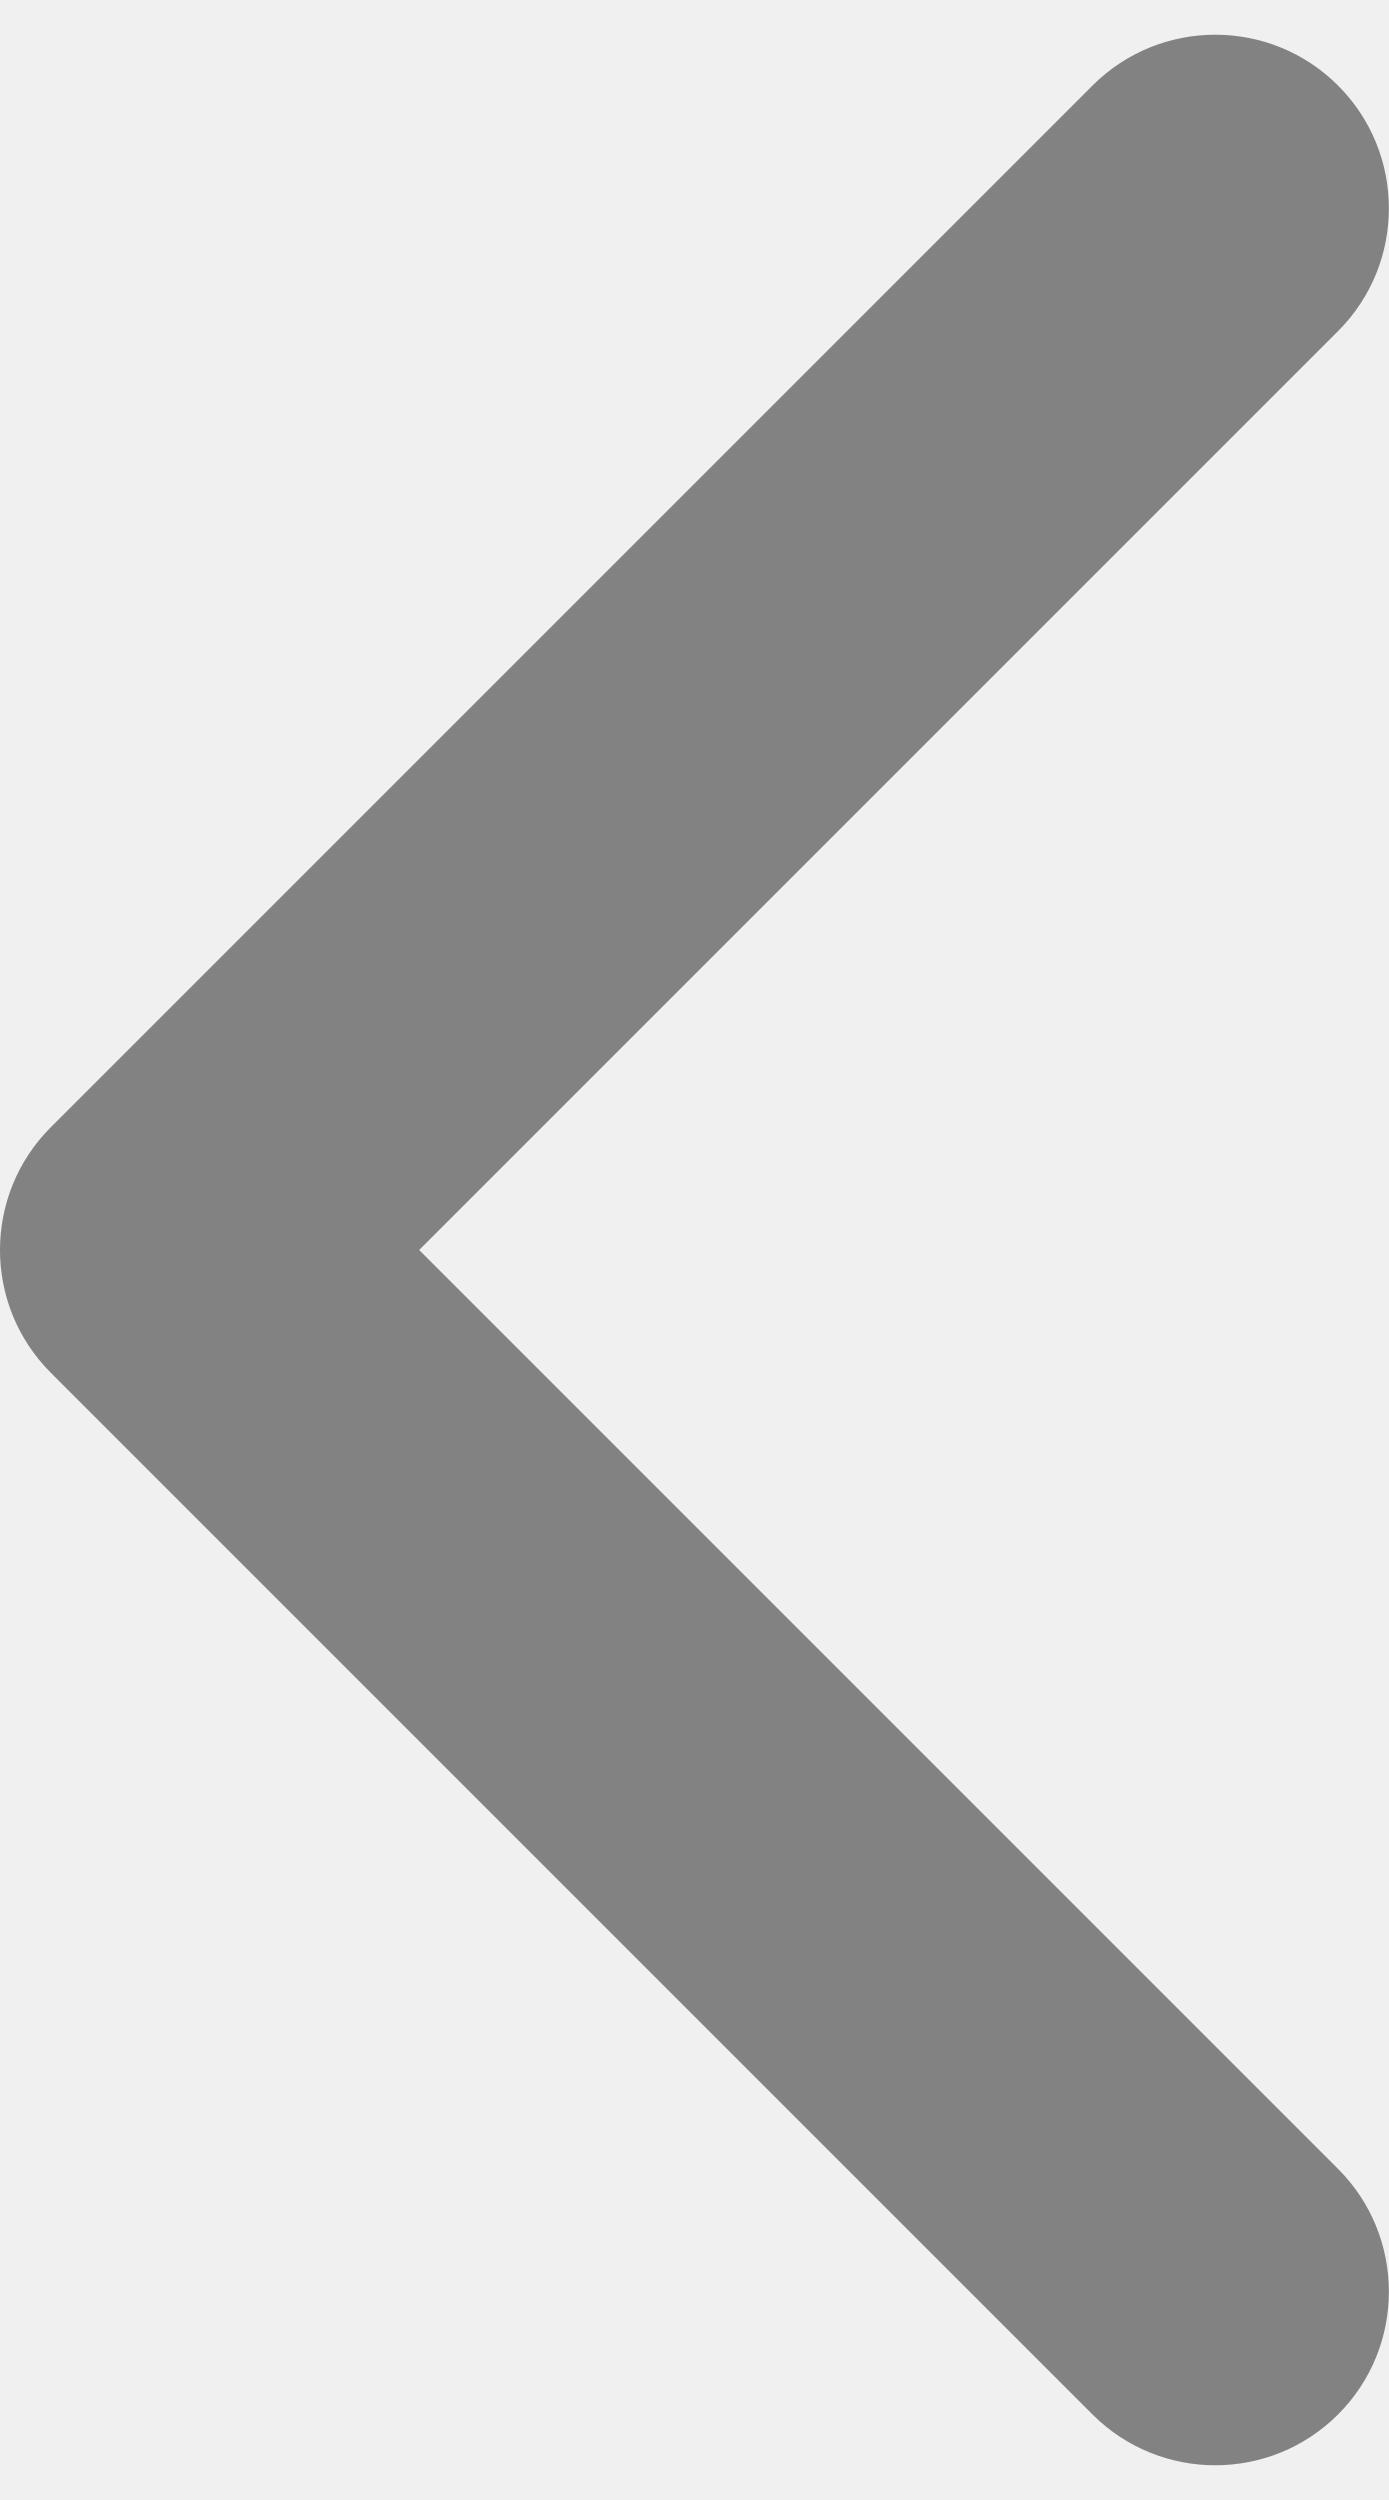
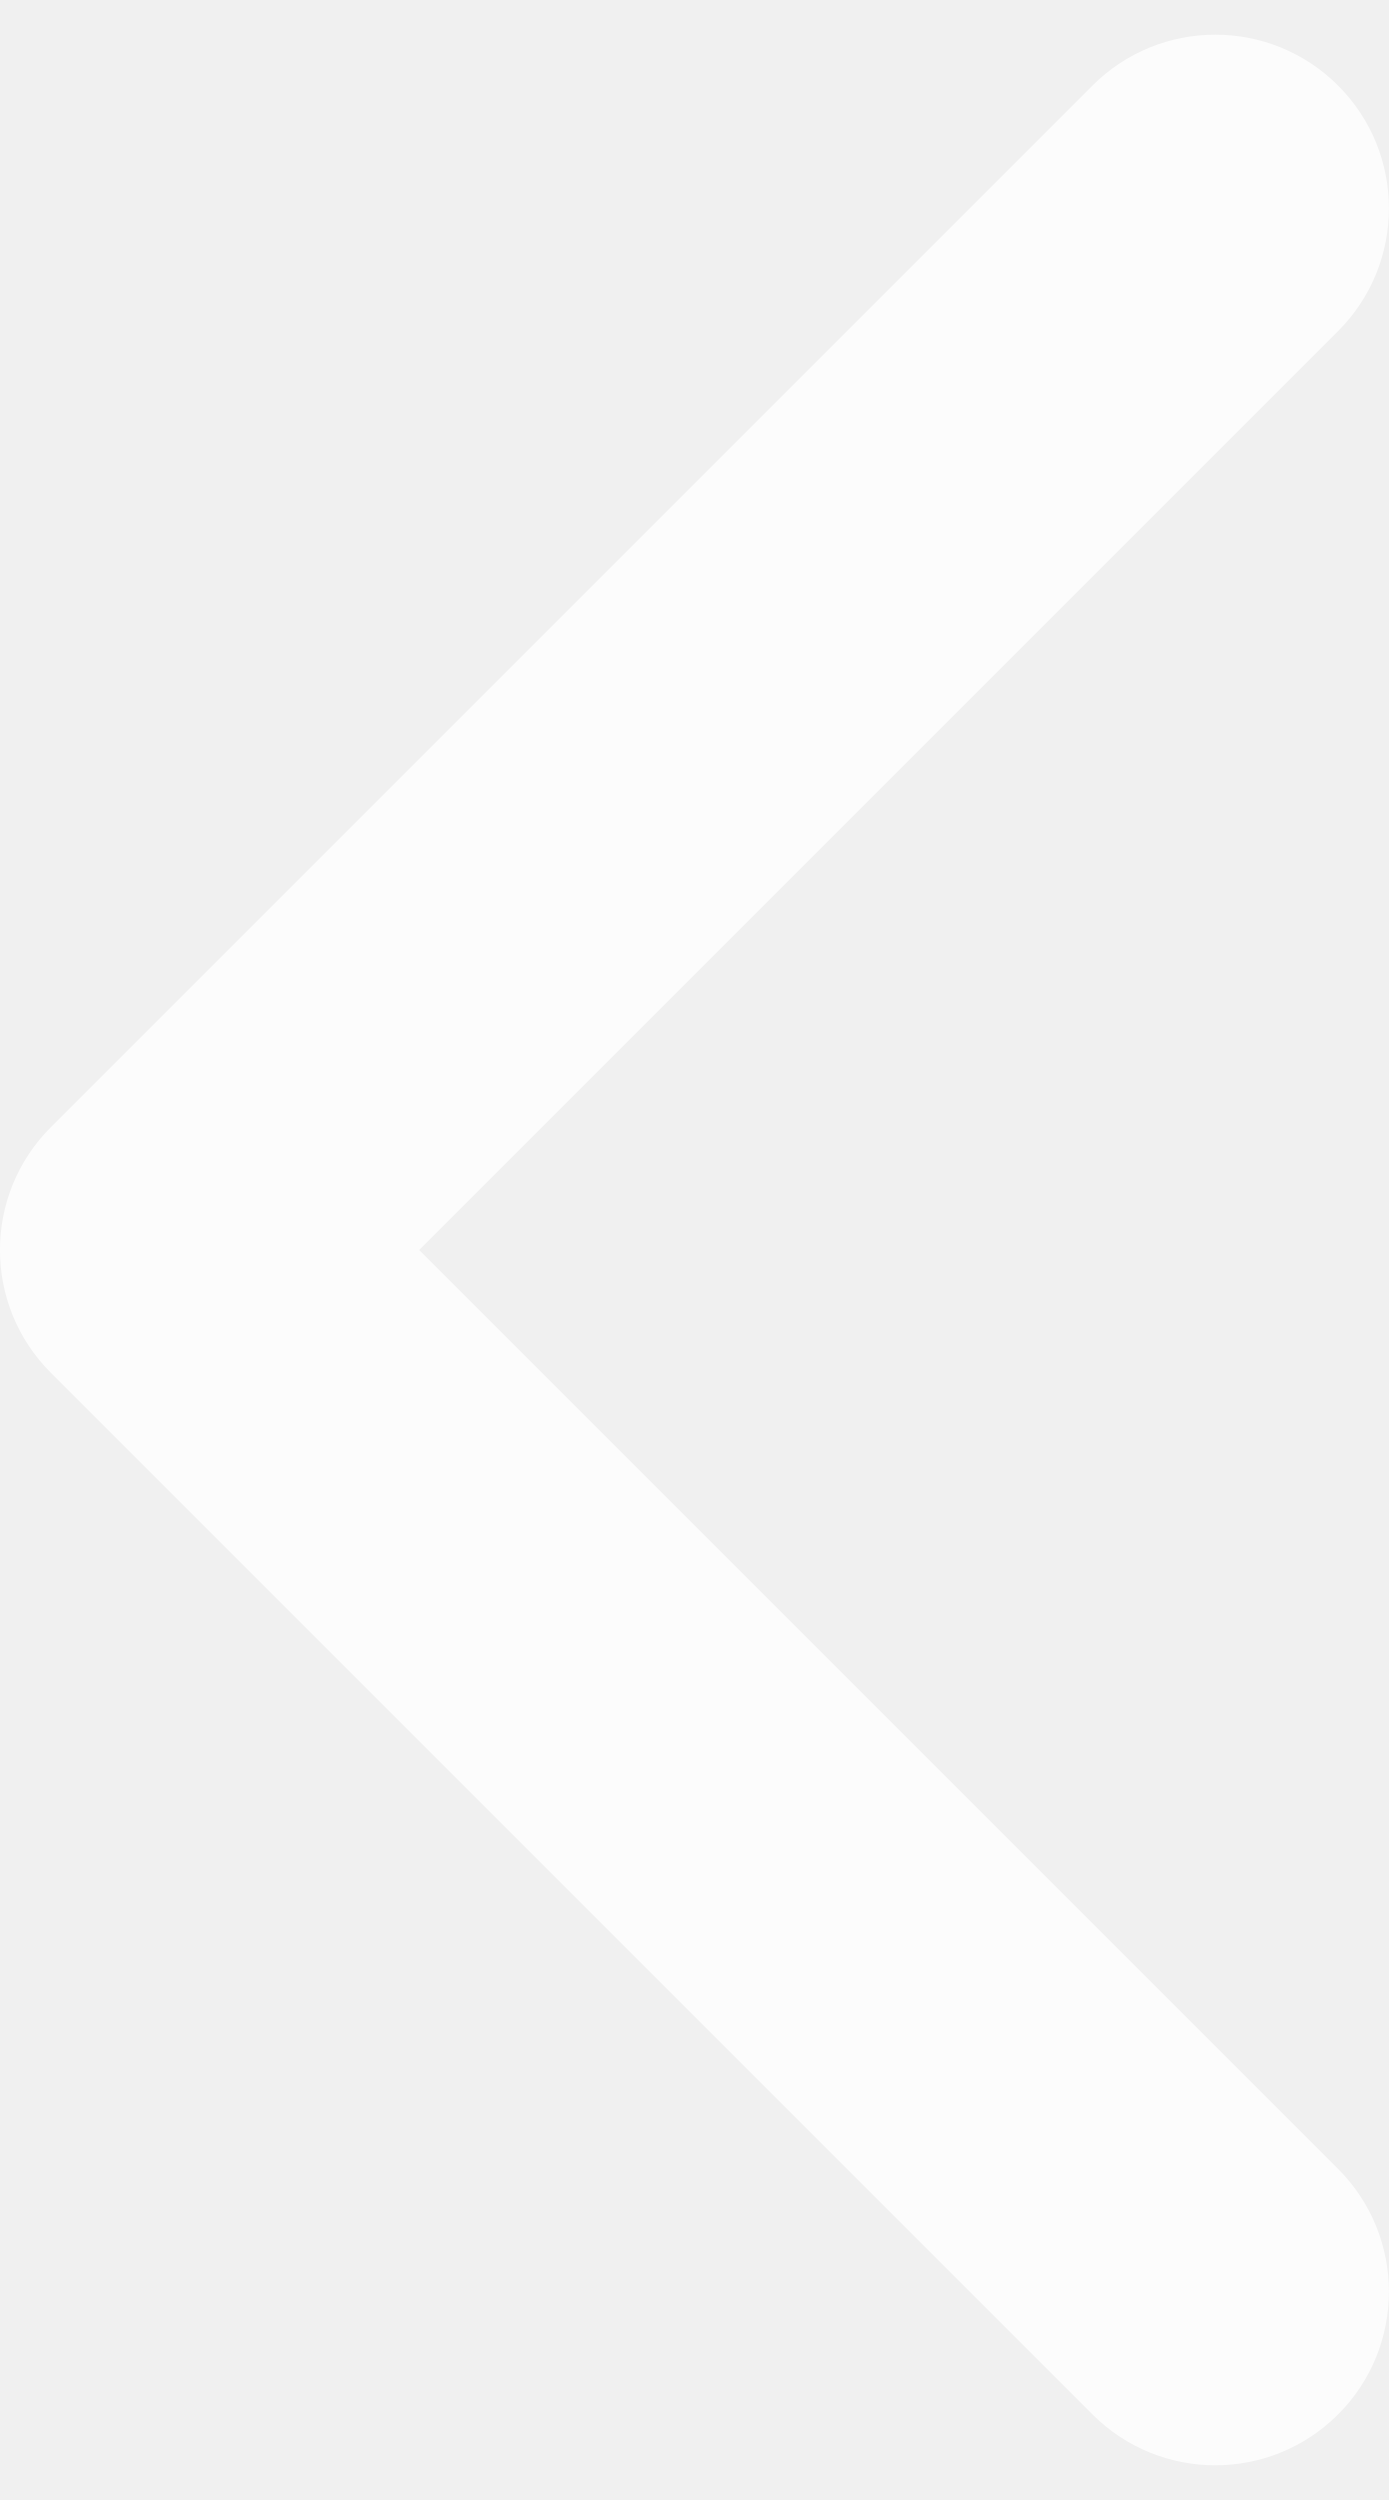
- <svg xmlns="http://www.w3.org/2000/svg" width="10" height="18" viewBox="0 0 10 18" fill="none">
-   <path fill-rule="evenodd" clip-rule="evenodd" d="M9.634 0.616C10.122 1.104 10.122 1.896 9.634 2.384L3.018 9L9.634 15.616C10.122 16.104 10.122 16.896 9.634 17.384C9.146 17.872 8.354 17.872 7.866 17.384L0.366 9.884C-0.122 9.396 -0.122 8.604 0.366 8.116L7.866 0.616C8.354 0.128 9.146 0.128 9.634 0.616Z" fill="#828282" />
+ <svg xmlns="http://www.w3.org/2000/svg" width="10" height="18" fill="none">
+   <path fill-rule="evenodd" clip-rule="evenodd" d="M9.634.616a1.25 1.25 0 010 1.768L3.018 9l6.616 6.616a1.25 1.25 0 01-1.768 1.768l-7.5-7.5a1.25 1.25 0 010-1.768l7.5-7.5a1.25 1.25 0 011.768 0z" fill="#fff" fill-opacity=".8" />
</svg>
